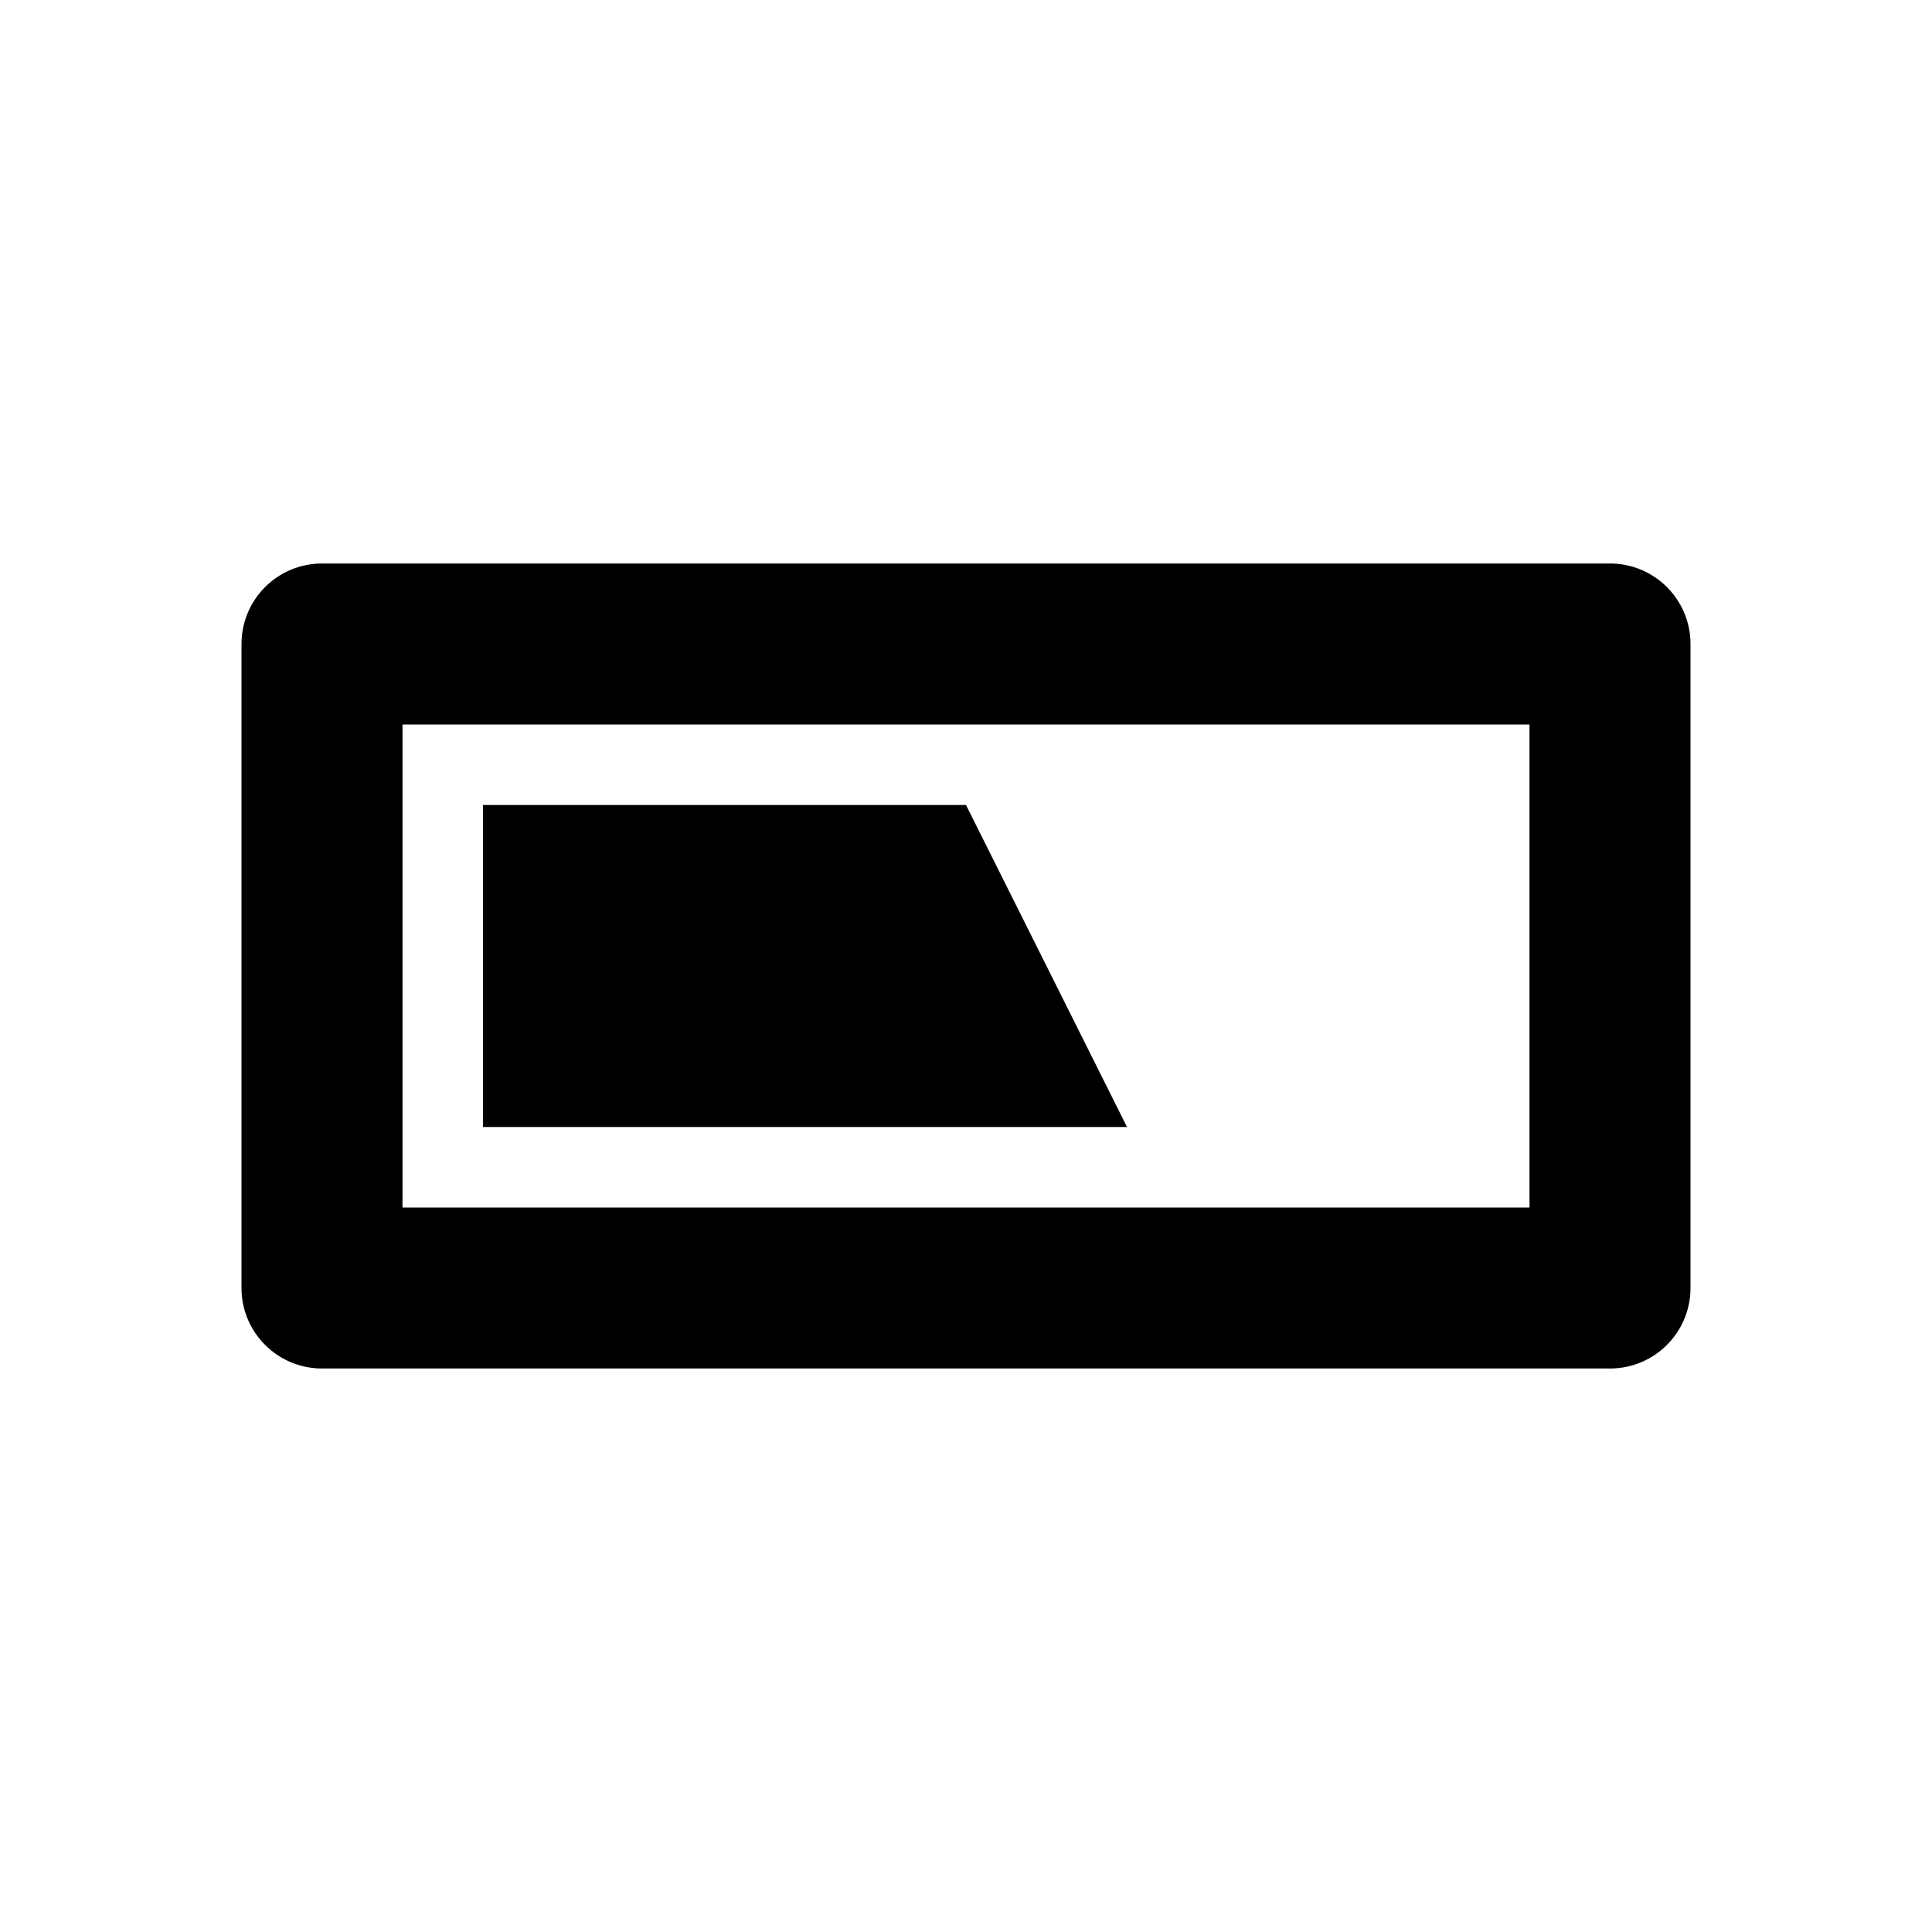
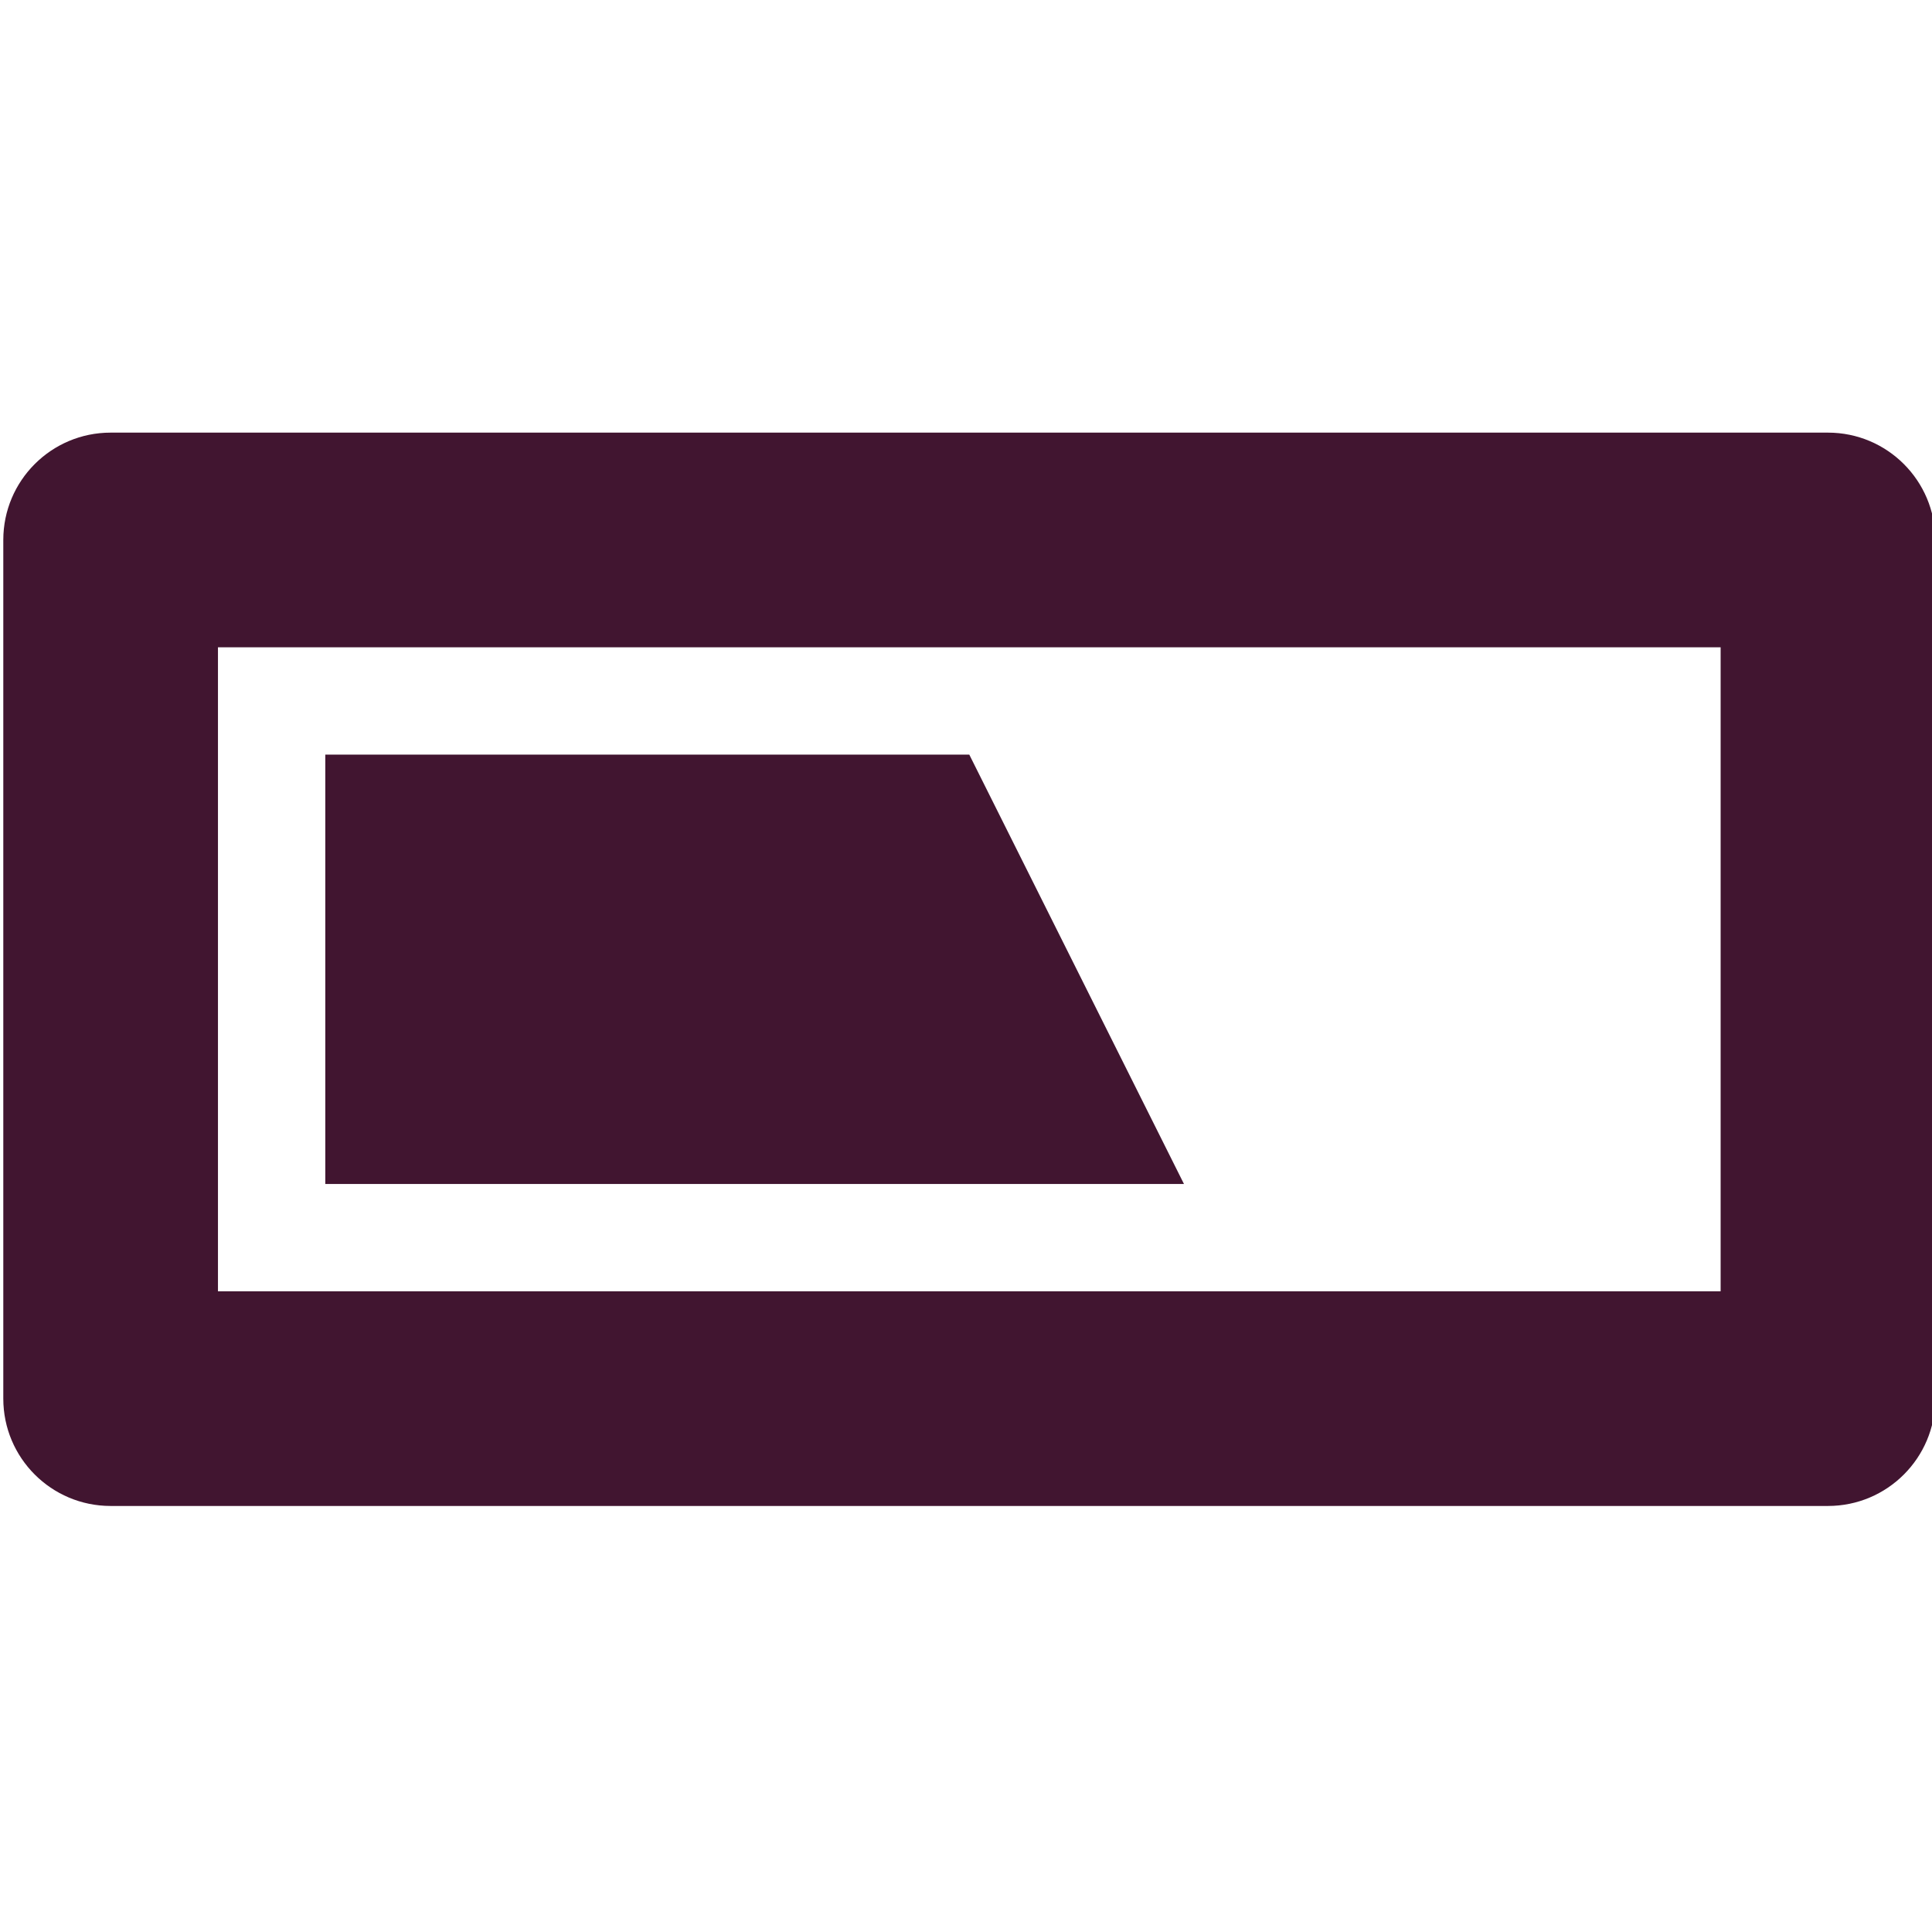
- <svg xmlns="http://www.w3.org/2000/svg" width="24" height="24" fill="#000000">
-   <g>
-     <path id="svg_1" d="m4,17l16,0a1,1 0 0 0 1,-1l0,-8a1,1 0 0 0 -1,-1l-16,0a1,1 0 0 0 -1,1l0,8a1,1 0 0 0 1,1zm1,-8l14,0l0,6l-14,0l0,-6zm7,1l2,4l-8,0l0,-4l6,0z" />
+ <svg xmlns="http://www.w3.org/2000/svg" width="69" height="69" fill="#411530" version="1.1" id="svg7">
+   <defs id="defs11" />
+   <g id="g5" style="fill:#411530;fill-opacity:1" transform="matrix(3.833333,0,0,3.833333,-11.38229,-11.38229)">
+     <path id="svg_1" d="m 4,17 h 16 a 1,1 0 0 0 1,-1 V 8 A 1,1 0 0 0 20,7 H 4 A 1,1 0 0 0 3,8 v 8 a 1,1 0 0 0 1,1 z M 5,9 h 14 v 6 H 5 Z m 7,1 2,4 H 6 v -4 z" style="fill:#411530;fill-opacity:1" />
  </g>
</svg>
